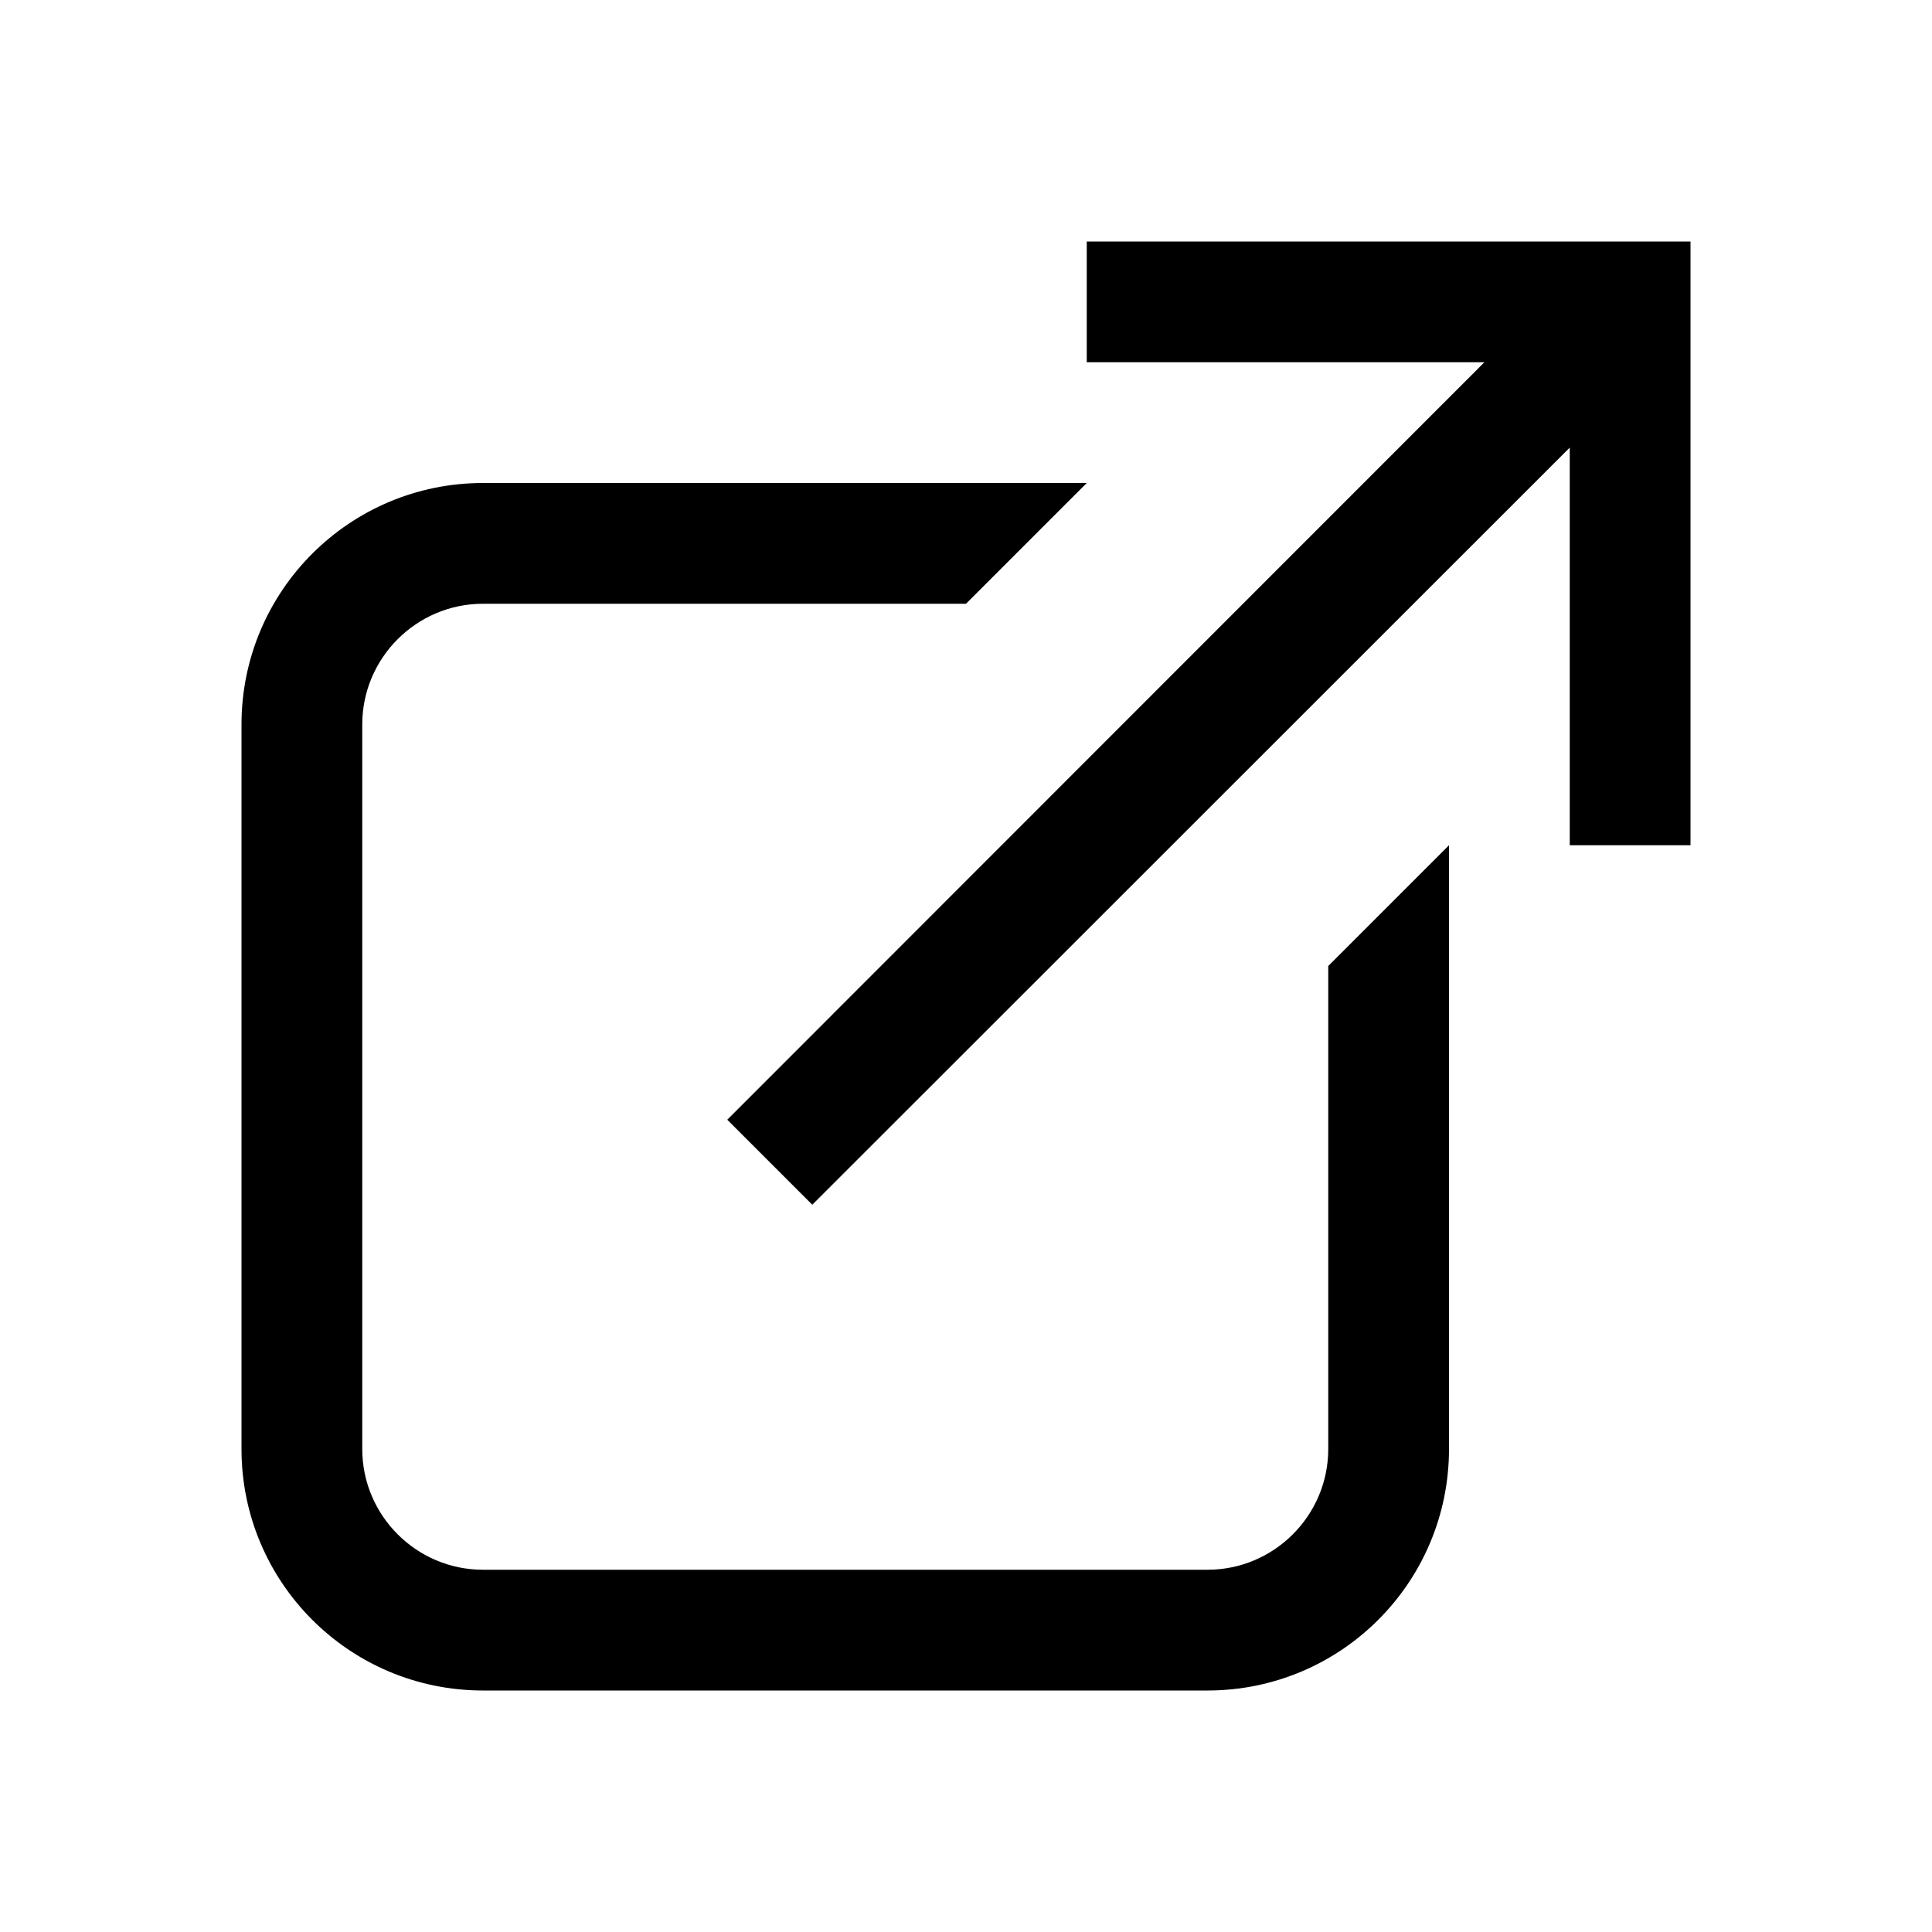
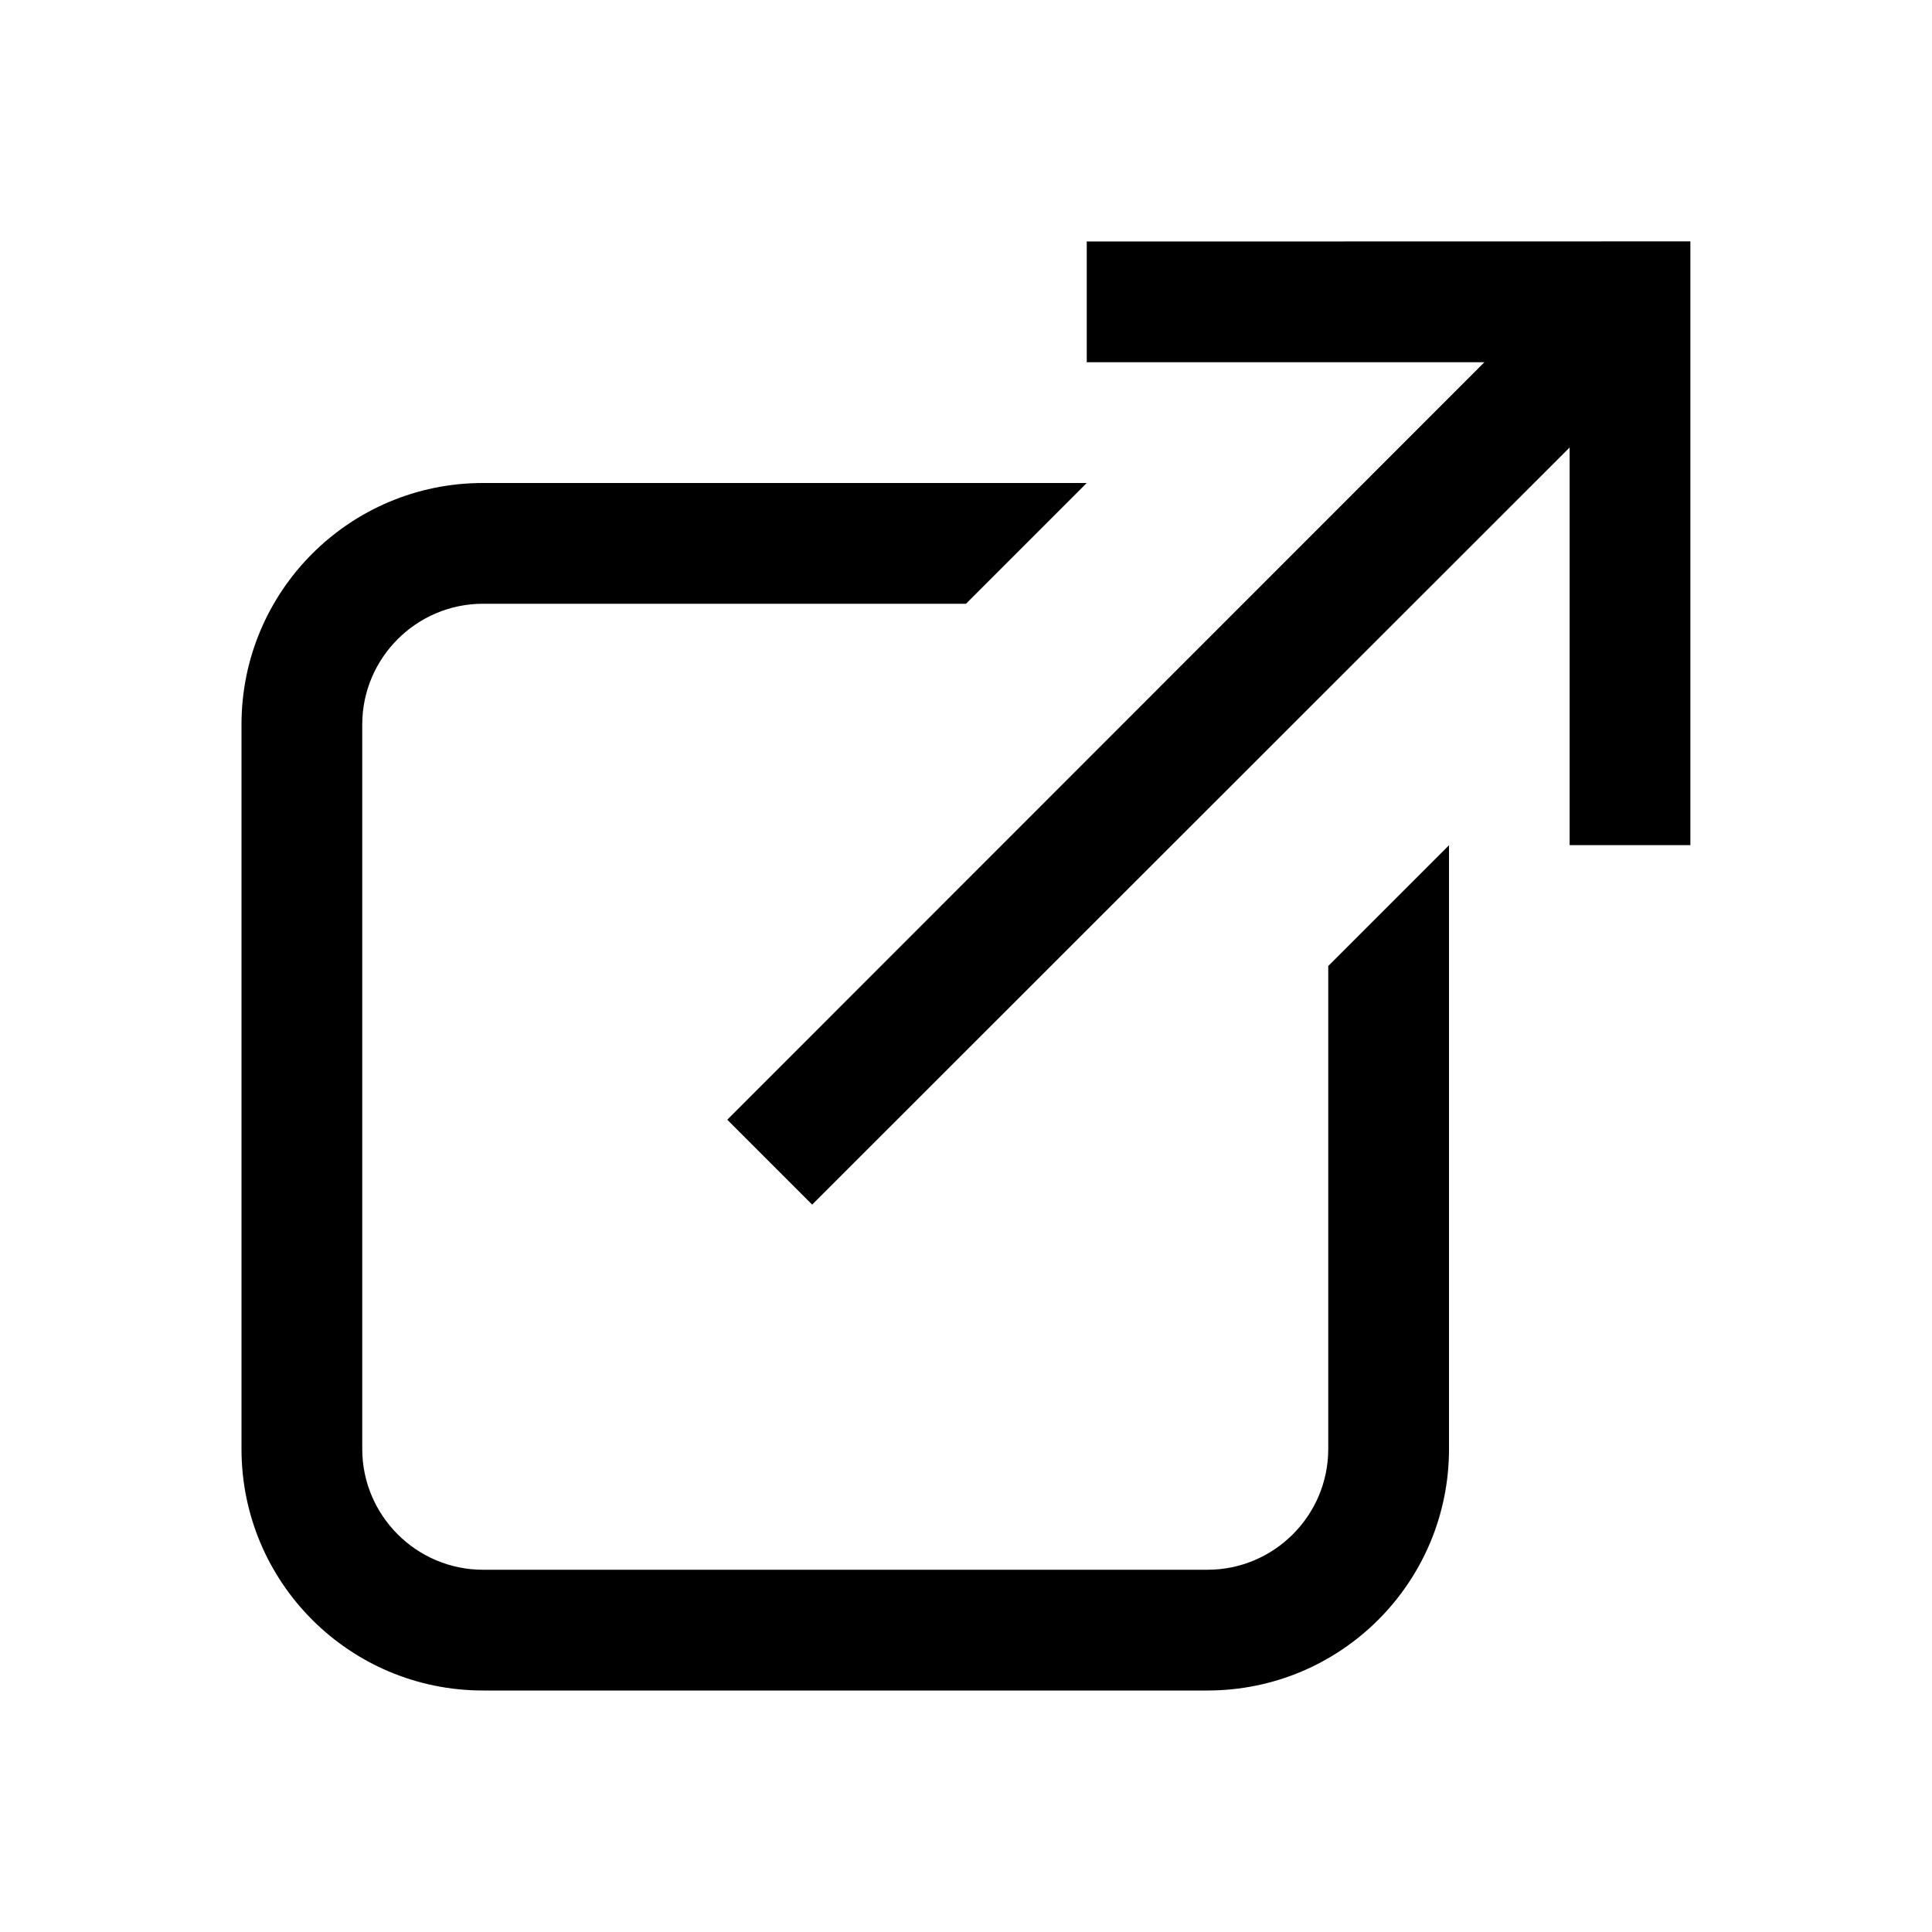
- <svg xmlns="http://www.w3.org/2000/svg" fill="#000000" viewBox="0 0 16 16" width="16px" height="16px">
-   <path d="M 9 2 L 9 3 L 12.293 3 L 6.023 9.273 L 6.727 9.977 L 13 3.707 L 13 7 L 14 7 L 14 2 Z M 4 4 C 2.895 4 2 4.895 2 6 L 2 12 C 2 13.105 2.895 14 4 14 L 10 14 C 11.105 14 12 13.105 12 12 L 12 7 L 11 8 L 11 12 C 11 12.551 10.551 13 10 13 L 4 13 C 3.449 13 3 12.551 3 12 L 3 6 C 3 5.449 3.449 5 4 5 L 8 5 L 9 4 Z" />
+ <svg xmlns="http://www.w3.org/2000/svg" height="16" viewBox="0 0 16 16" width="16">
+   <path d="m9 2v1h3.293l-6.27 6.273.703.703 6.273-6.27v3.293h1v-5zm-5 2c-1.105 0-2 .895-2 2v6c0 1.105.895 2 2 2h6c1.105 0 2-.895 2-2v-5l-1 1v4c0 .551-.449 1-1 1h-6c-.551 0-1-.449-1-1v-6c0-.551.449-1 1-1h4l1-1z" />
</svg>
